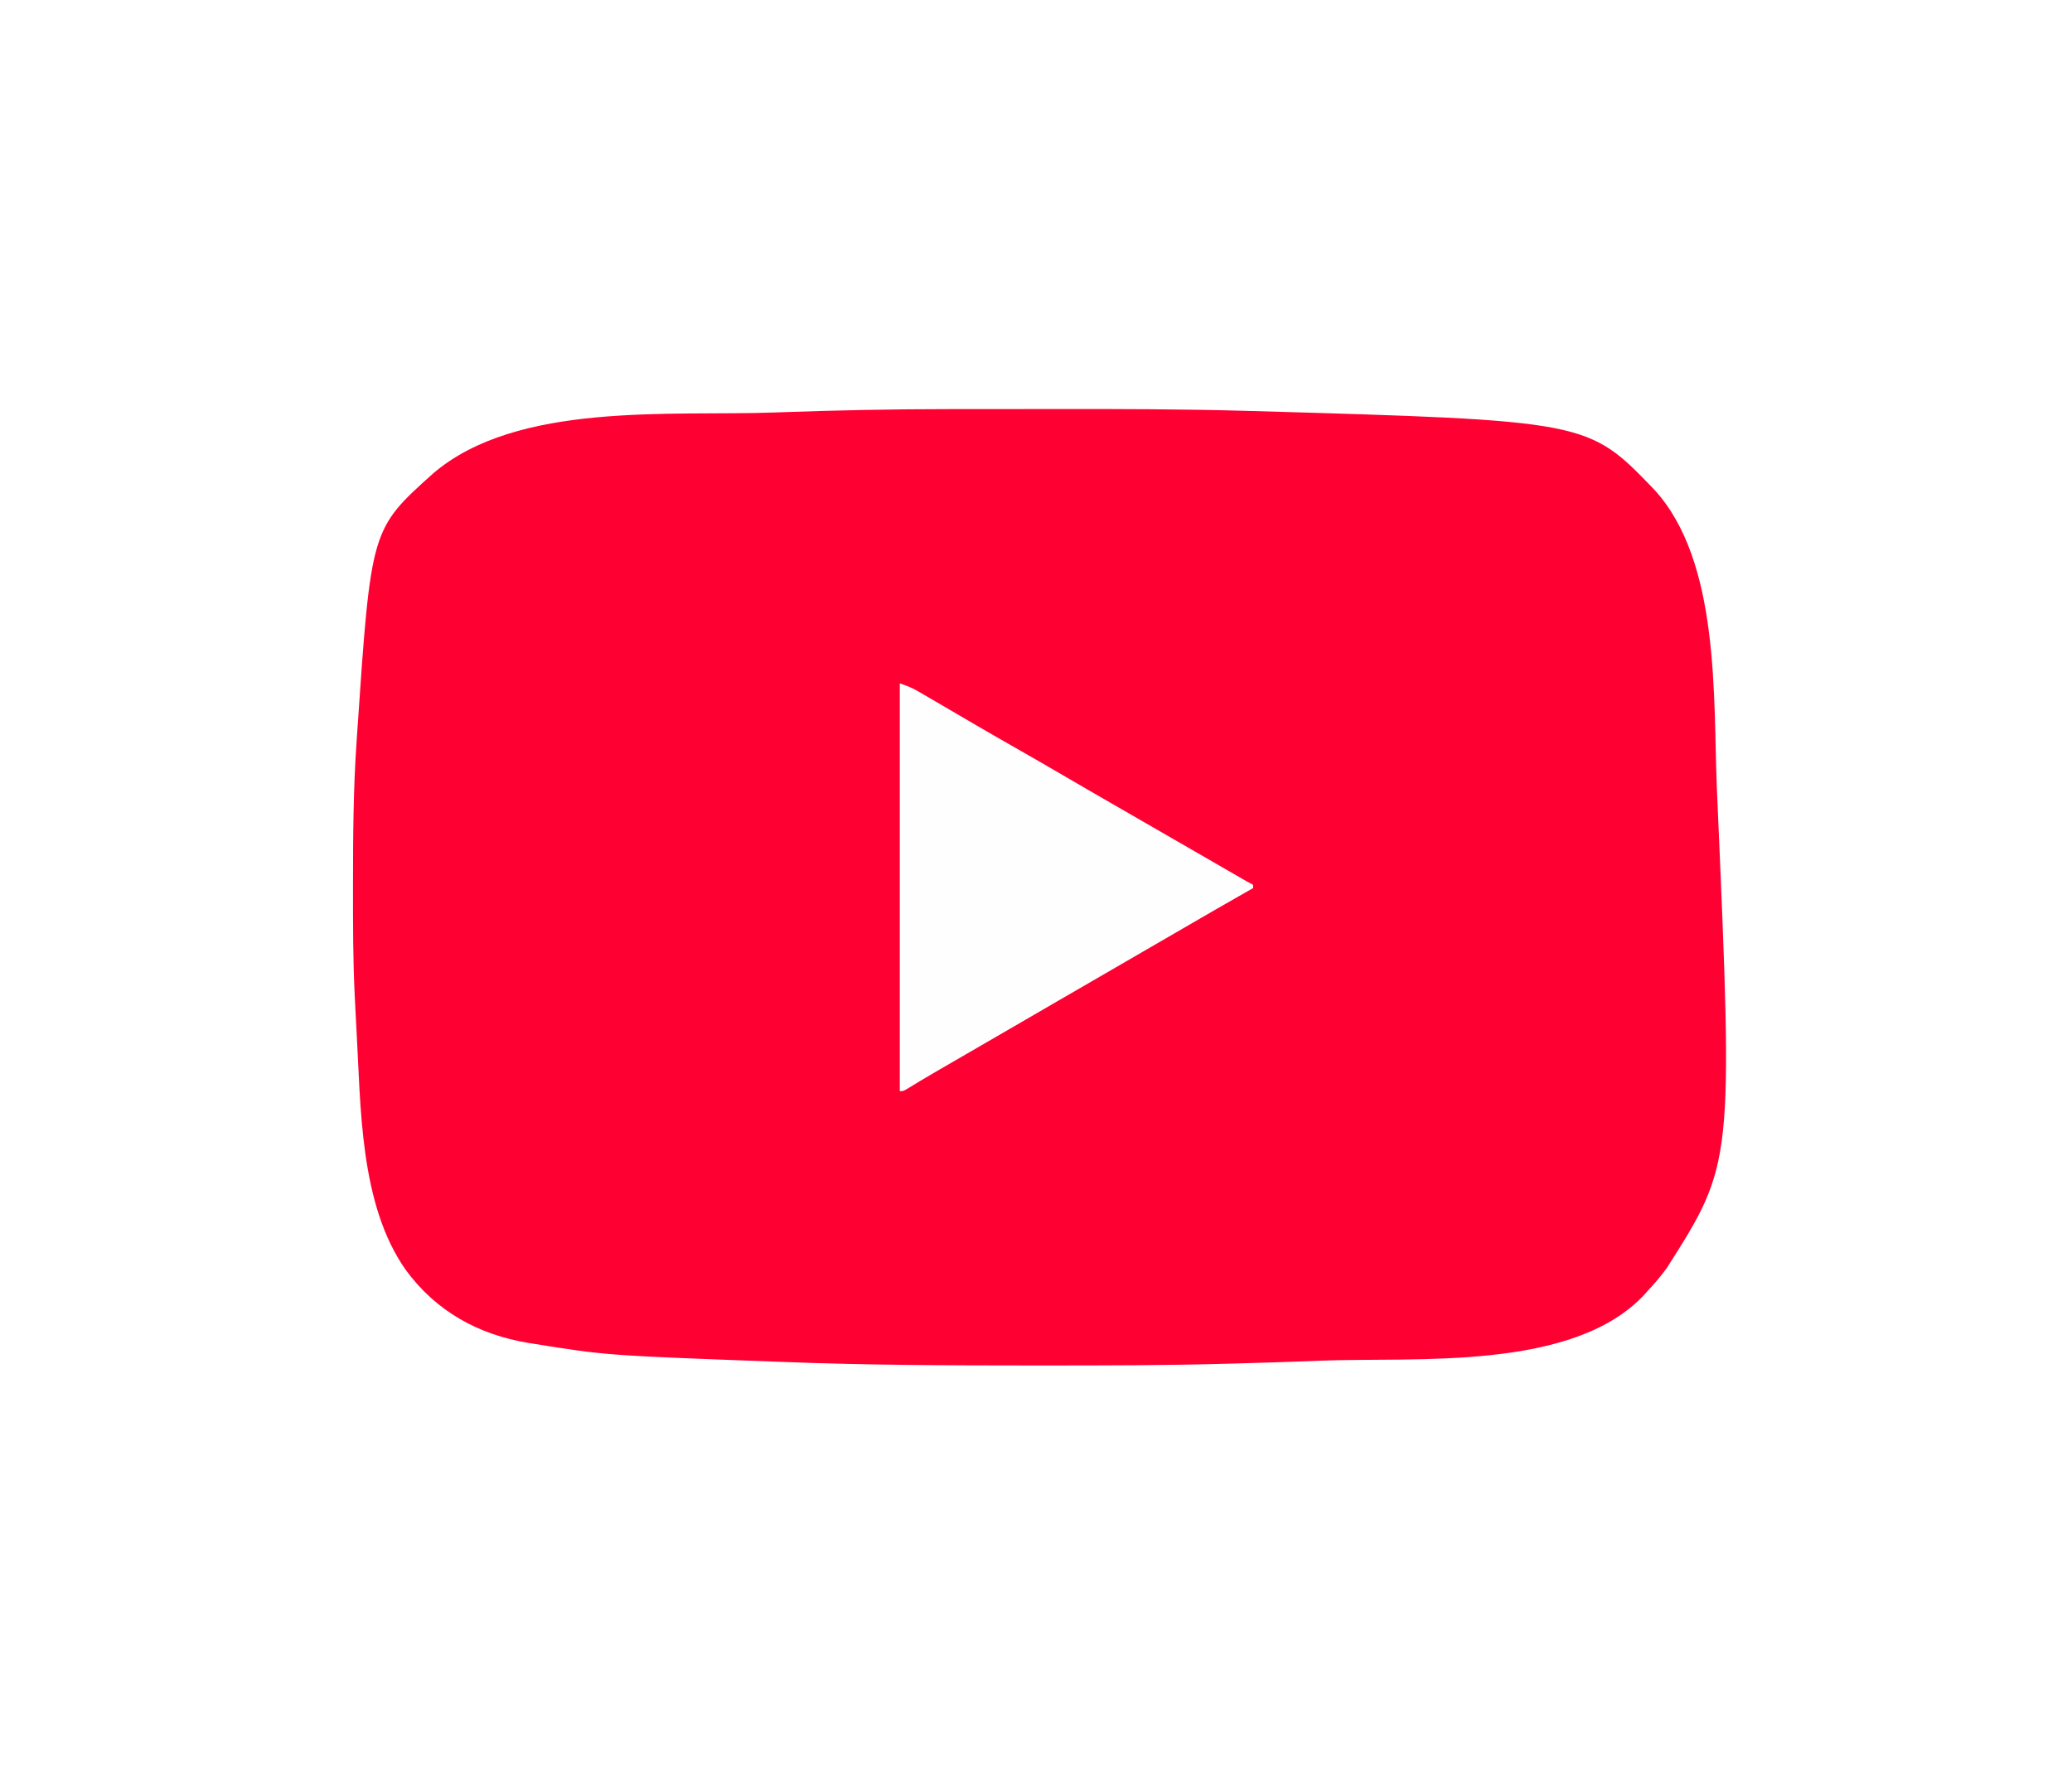
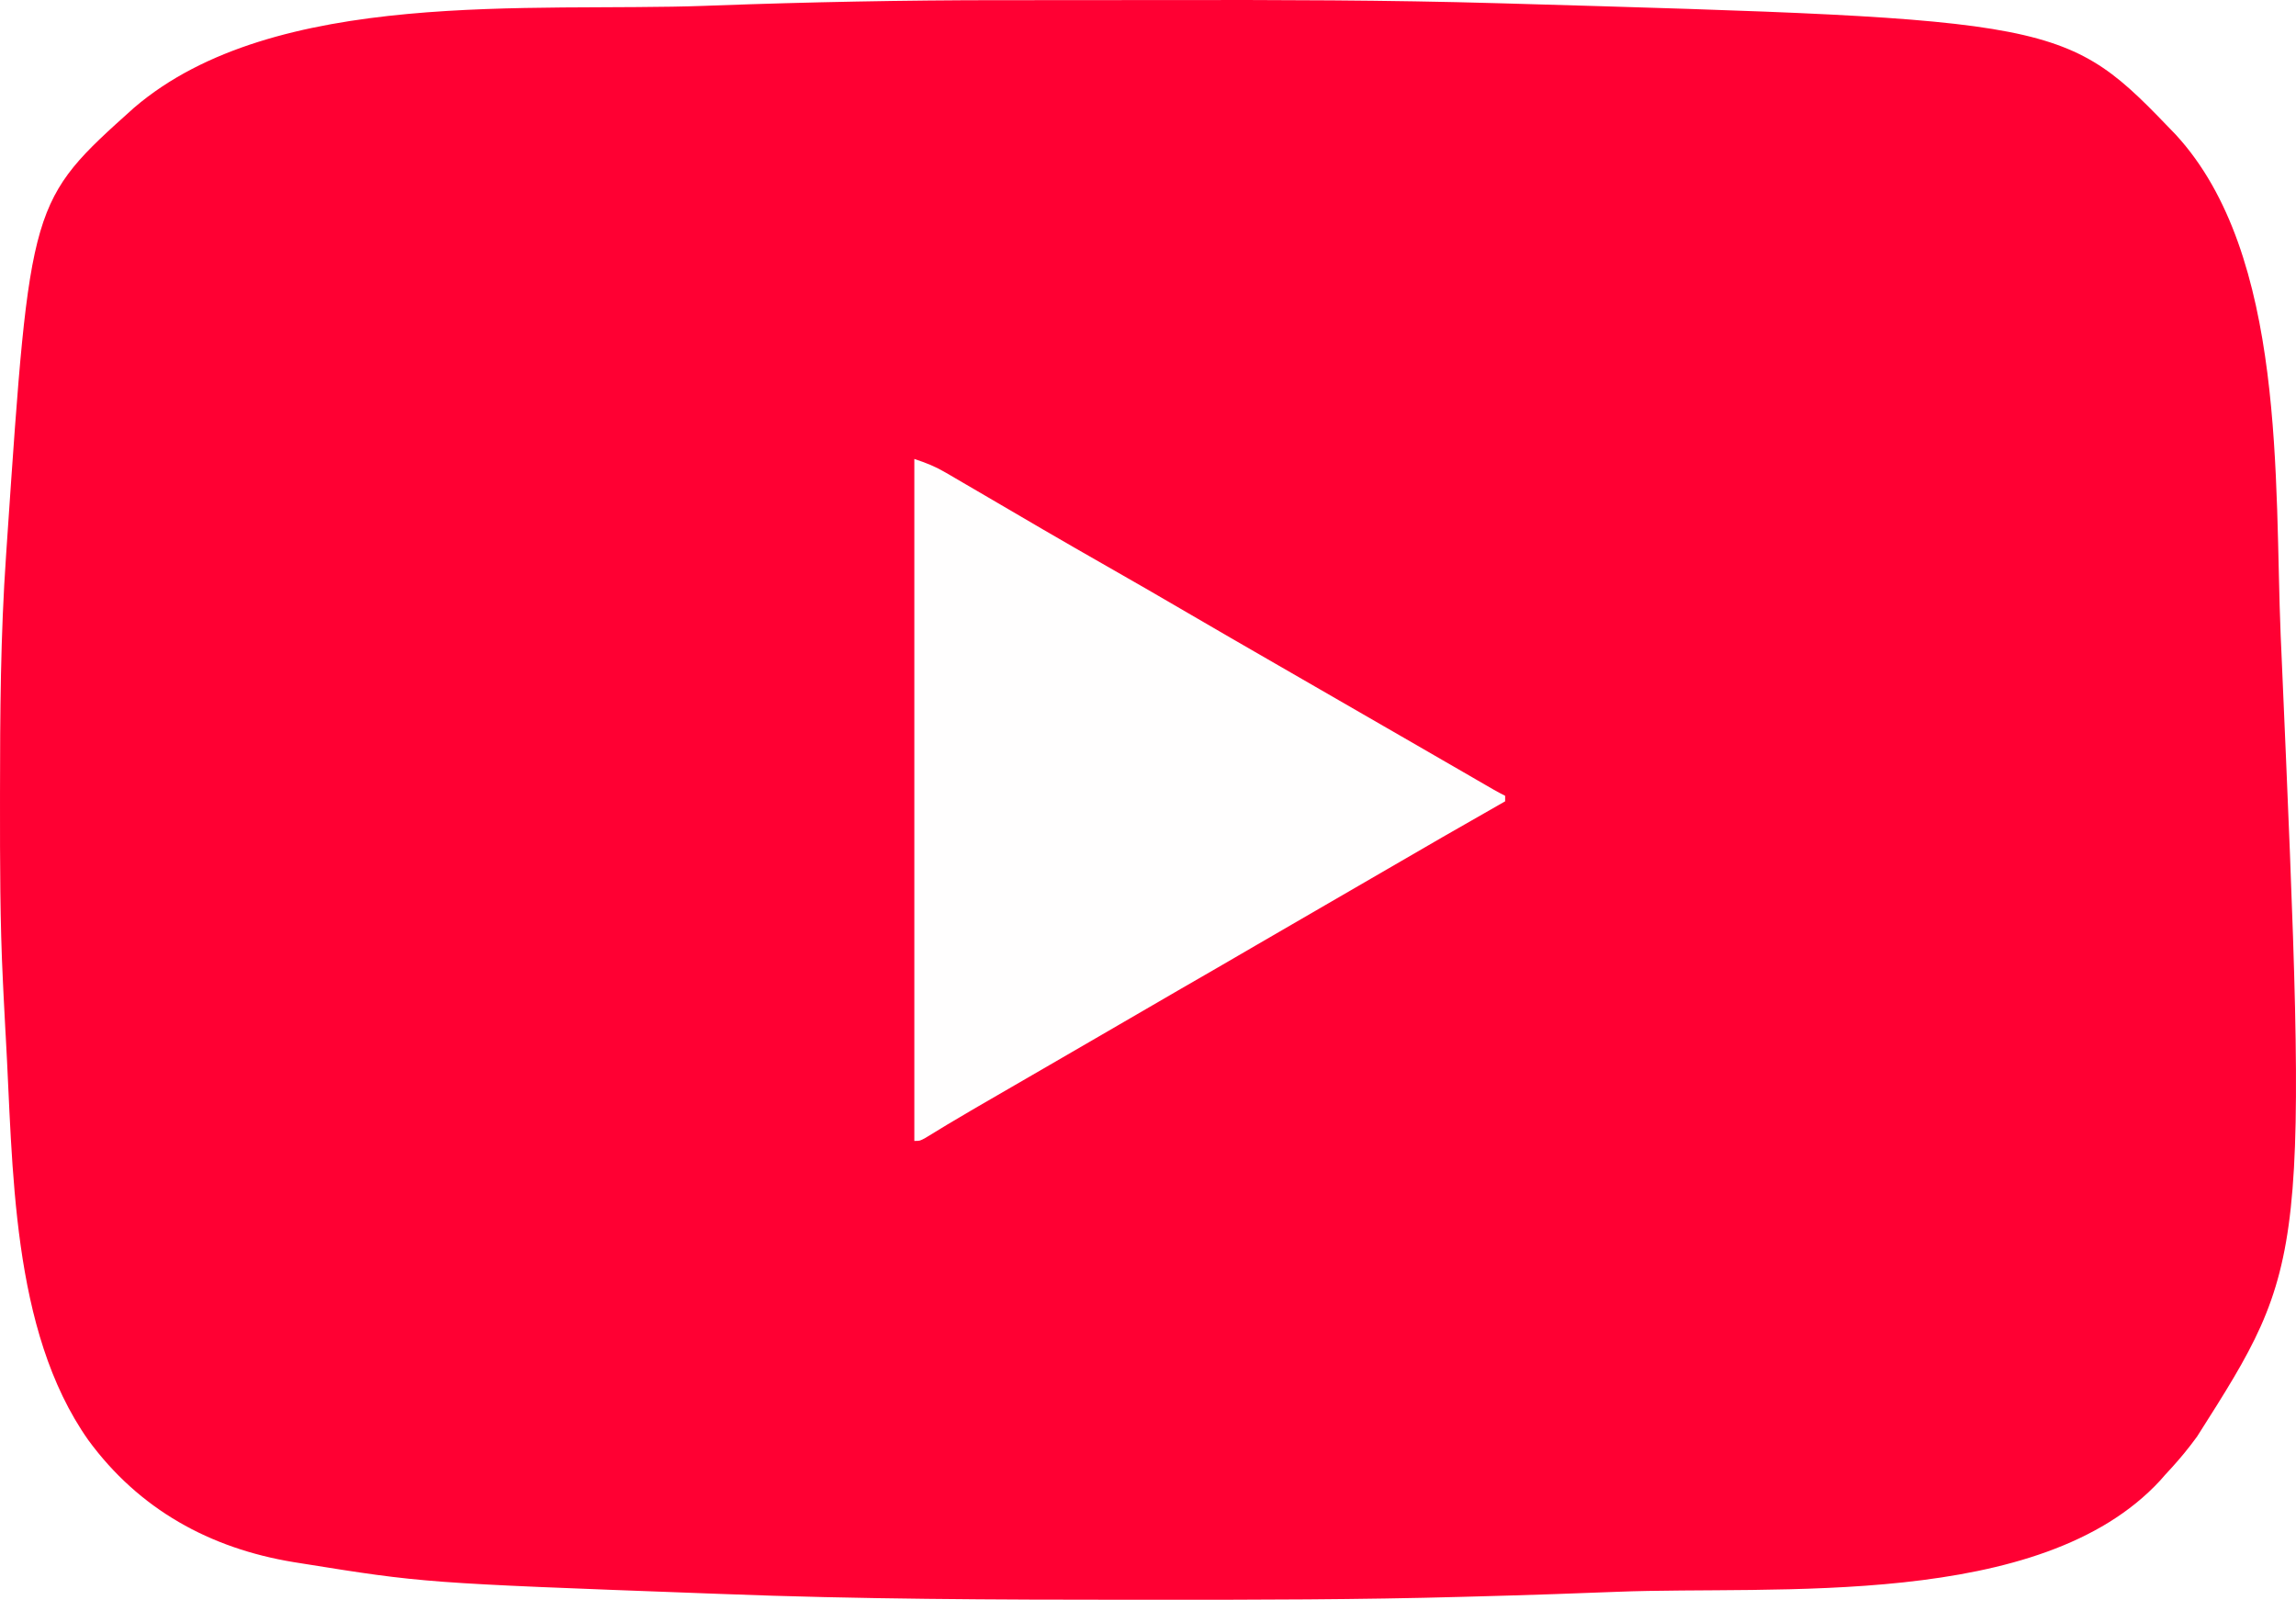
- <svg xmlns="http://www.w3.org/2000/svg" version="1.1" width="1255" height="1075">
+ <svg xmlns="http://www.w3.org/2000/svg" viewBox="213.808 247.771 831.655 579.420">
  <path d="M575.8,247.83c2.74,0,5.49,0,8.23,0c9.73-.01,19.45-.02,29.18-.02c7.85,.01,15.69,0,23.54-.02c39.8-.07,79.59,0,119.38,1.14c.73,.02,1.47,.04,2.22,.06c203.47,5.85,203.47,5.85,243.54,47.53c40.14,43.57,35.73,126.24,38.02,181.37c.09,2.02,.18,4.03,.27,6.04c9.62,220.96,9.62,220.96-30.54,284.13c-3.28,4.51-6.12,7.88-9.1,11.18c-.84,.91-1.68,1.82-2.54,2.76c-.58,.66-1.16,1.33-1.76,2.01c-43.3,46.9-139.13,37.99-196.72,40.29c-7.53,.3-15.05,.57-22.58,.83c-1.12,.03-2.23,.07-3.38,.11c-7.79,.27-15.59,.49-23.38,.7c-2.29,.06-4.58,.13-6.87,.19c-37.26,1.03-74.53,1.07-111.8,1.06c-2.47,0-4.93,0-7.4,0c-49.69-.01-99.34-.19-149-2.11c-2.15-.08-4.31-.16-6.46-.24C367.25,821.09,367.25,821.09,323,814c-.97-.15-1.94-.31-2.94-.47c-30.2-4.98-55.84-19.05-74.25-44.15c-28.17-39.92-27.22-99.15-29.93-146.38c-.04-.67-.08-1.34-.12-2.03c-.24-4.18-.45-8.36-.65-12.54c-.07-1.68-.16-3.36-.24-5.03c-1.08-21.73-1.07-43.46-1.06-65.21c0-.96,0-1.91,0-2.89c.01-28.82,.19-57.54,2.19-86.3c.14-2.02,.27-4.04,.41-6.06c8.32-122.38,8.32-122.38,45.9-156.1c50.95-43.72,144.46-34.67,206.94-36.96c1.04-.04,2.09-.08,3.16-.12c34.46-1.25,68.91-1.92,103.39-1.93Z" fill="#FF0033" />
  <path d="M545,414c4.42,1.47,7.53,2.7,11.43,4.98c.51,.3,.51,.3,3.12,1.82c.55,.32,.55,.32,3.33,1.95c1.16,.68,2.32,1.36,3.49,2.03c2.98,1.74,5.95,3.48,8.93,5.22c4.52,2.65,9.05,5.29,13.58,7.94c.97,.57,1.94,1.13,2.94,1.72c7.7,4.49,15.43,8.92,23.18,13.34c9.72,5.54,19.41,11.13,29.07,16.78c10.52,6.16,21.08,12.24,31.65,18.33c5.43,3.13,10.85,6.26,16.28,9.39c2.17,1.25,4.33,2.5,6.5,3.75c13,7.5,13,7.5,16.26,9.38c2.14,1.24,4.29,2.48,6.44,3.71c5.1,2.95,10.19,5.89,15.29,8.83c2.42,1.4,4.84,2.8,7.26,4.19c1.72,1,3.44,1.99,5.15,2.98c1.03,.6,2.07,1.19,3.13,1.81c.91,.53,1.83,1.05,2.77,1.6c1.38,.78,2.78,1.54,4.2,2.25c0,.66,0,1.32,0,2c-.72,.41-1.45,.82-2.19,1.25c-13.66,7.78-27.3,15.59-40.87,23.53c-7.3,4.27-14.61,8.5-21.94,12.72c-8.35,4.81-16.68,9.64-25,14.5c-9.41,5.5-18.84,10.95-28.29,16.39c-7.25,4.18-14.48,8.39-21.71,12.61c-8.32,4.86-16.65,9.69-25,14.5c-8.68,5-17.35,10.02-26,15.06c-.48,.28-.48,.28-2.91,1.7c-5.41,3.15-10.77,6.36-16.09,9.65c-2,1.09-2,1.09-4,1.09c0-82.33,0-164.67,0-247Z" fill="#FFFEFE" />
</svg>
